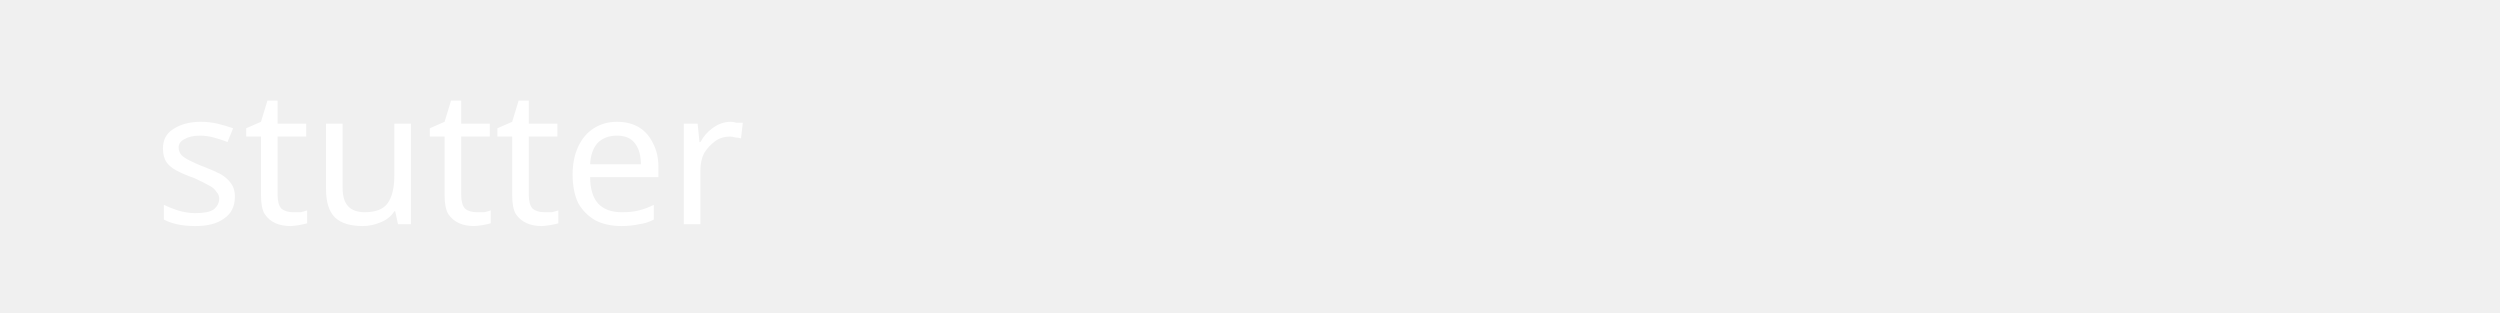
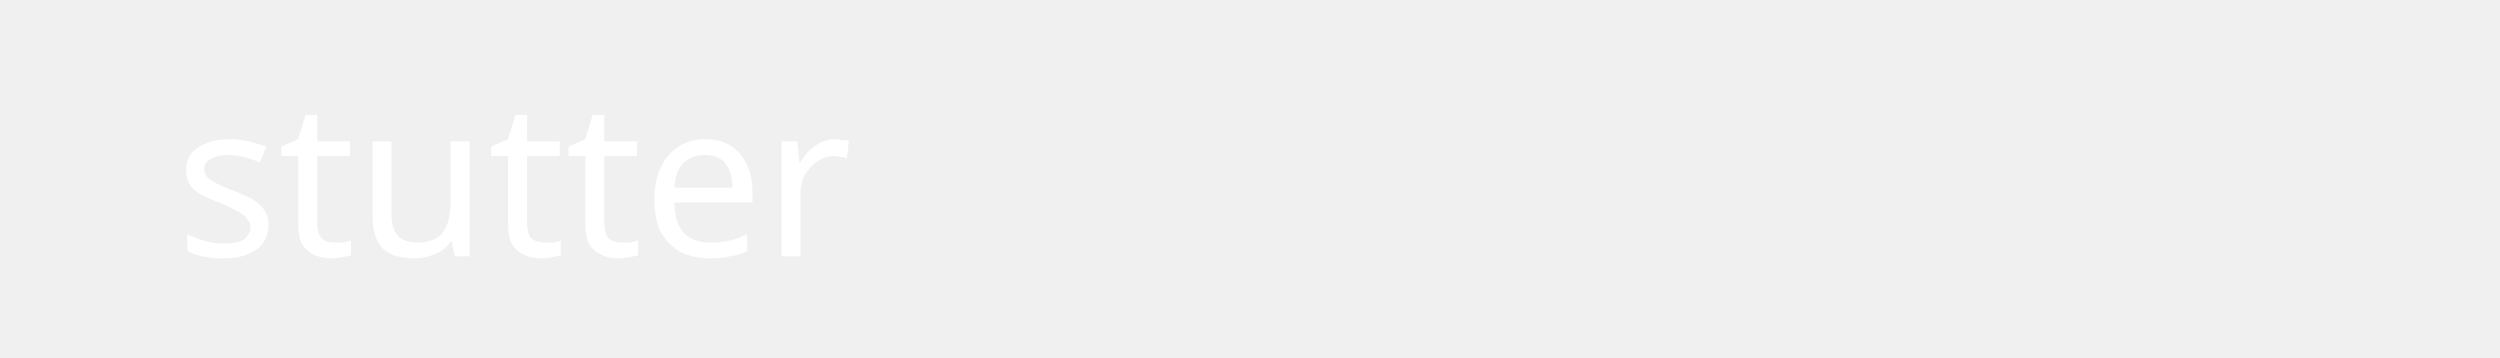
- <svg xmlns="http://www.w3.org/2000/svg" width="160" height="20" viewBox="0 0 42.333 5.292" version="1.1" id="svg907">
+ <svg xmlns="http://www.w3.org/2000/svg" width="140" height="20" viewBox="0 0 37.042 5.292" version="1.1" id="svg907">
  <defs id="defs901" />
  <g id="layer1">
    <text xml:space="preserve" style="font-size:3.175px;line-height:1.25;font-family:'Good Times';-inkscape-font-specification:'Good Times';fill:#ffffff;stroke-width:0.265" x="2.601" y="3.795" id="text1474">
      <tspan id="tspan1472" x="2.601" y="3.795" style="font-size:3.175px;fill:#ffffff;stroke-width:0.265">stutter</tspan>
    </text>
  </g>
</svg>
